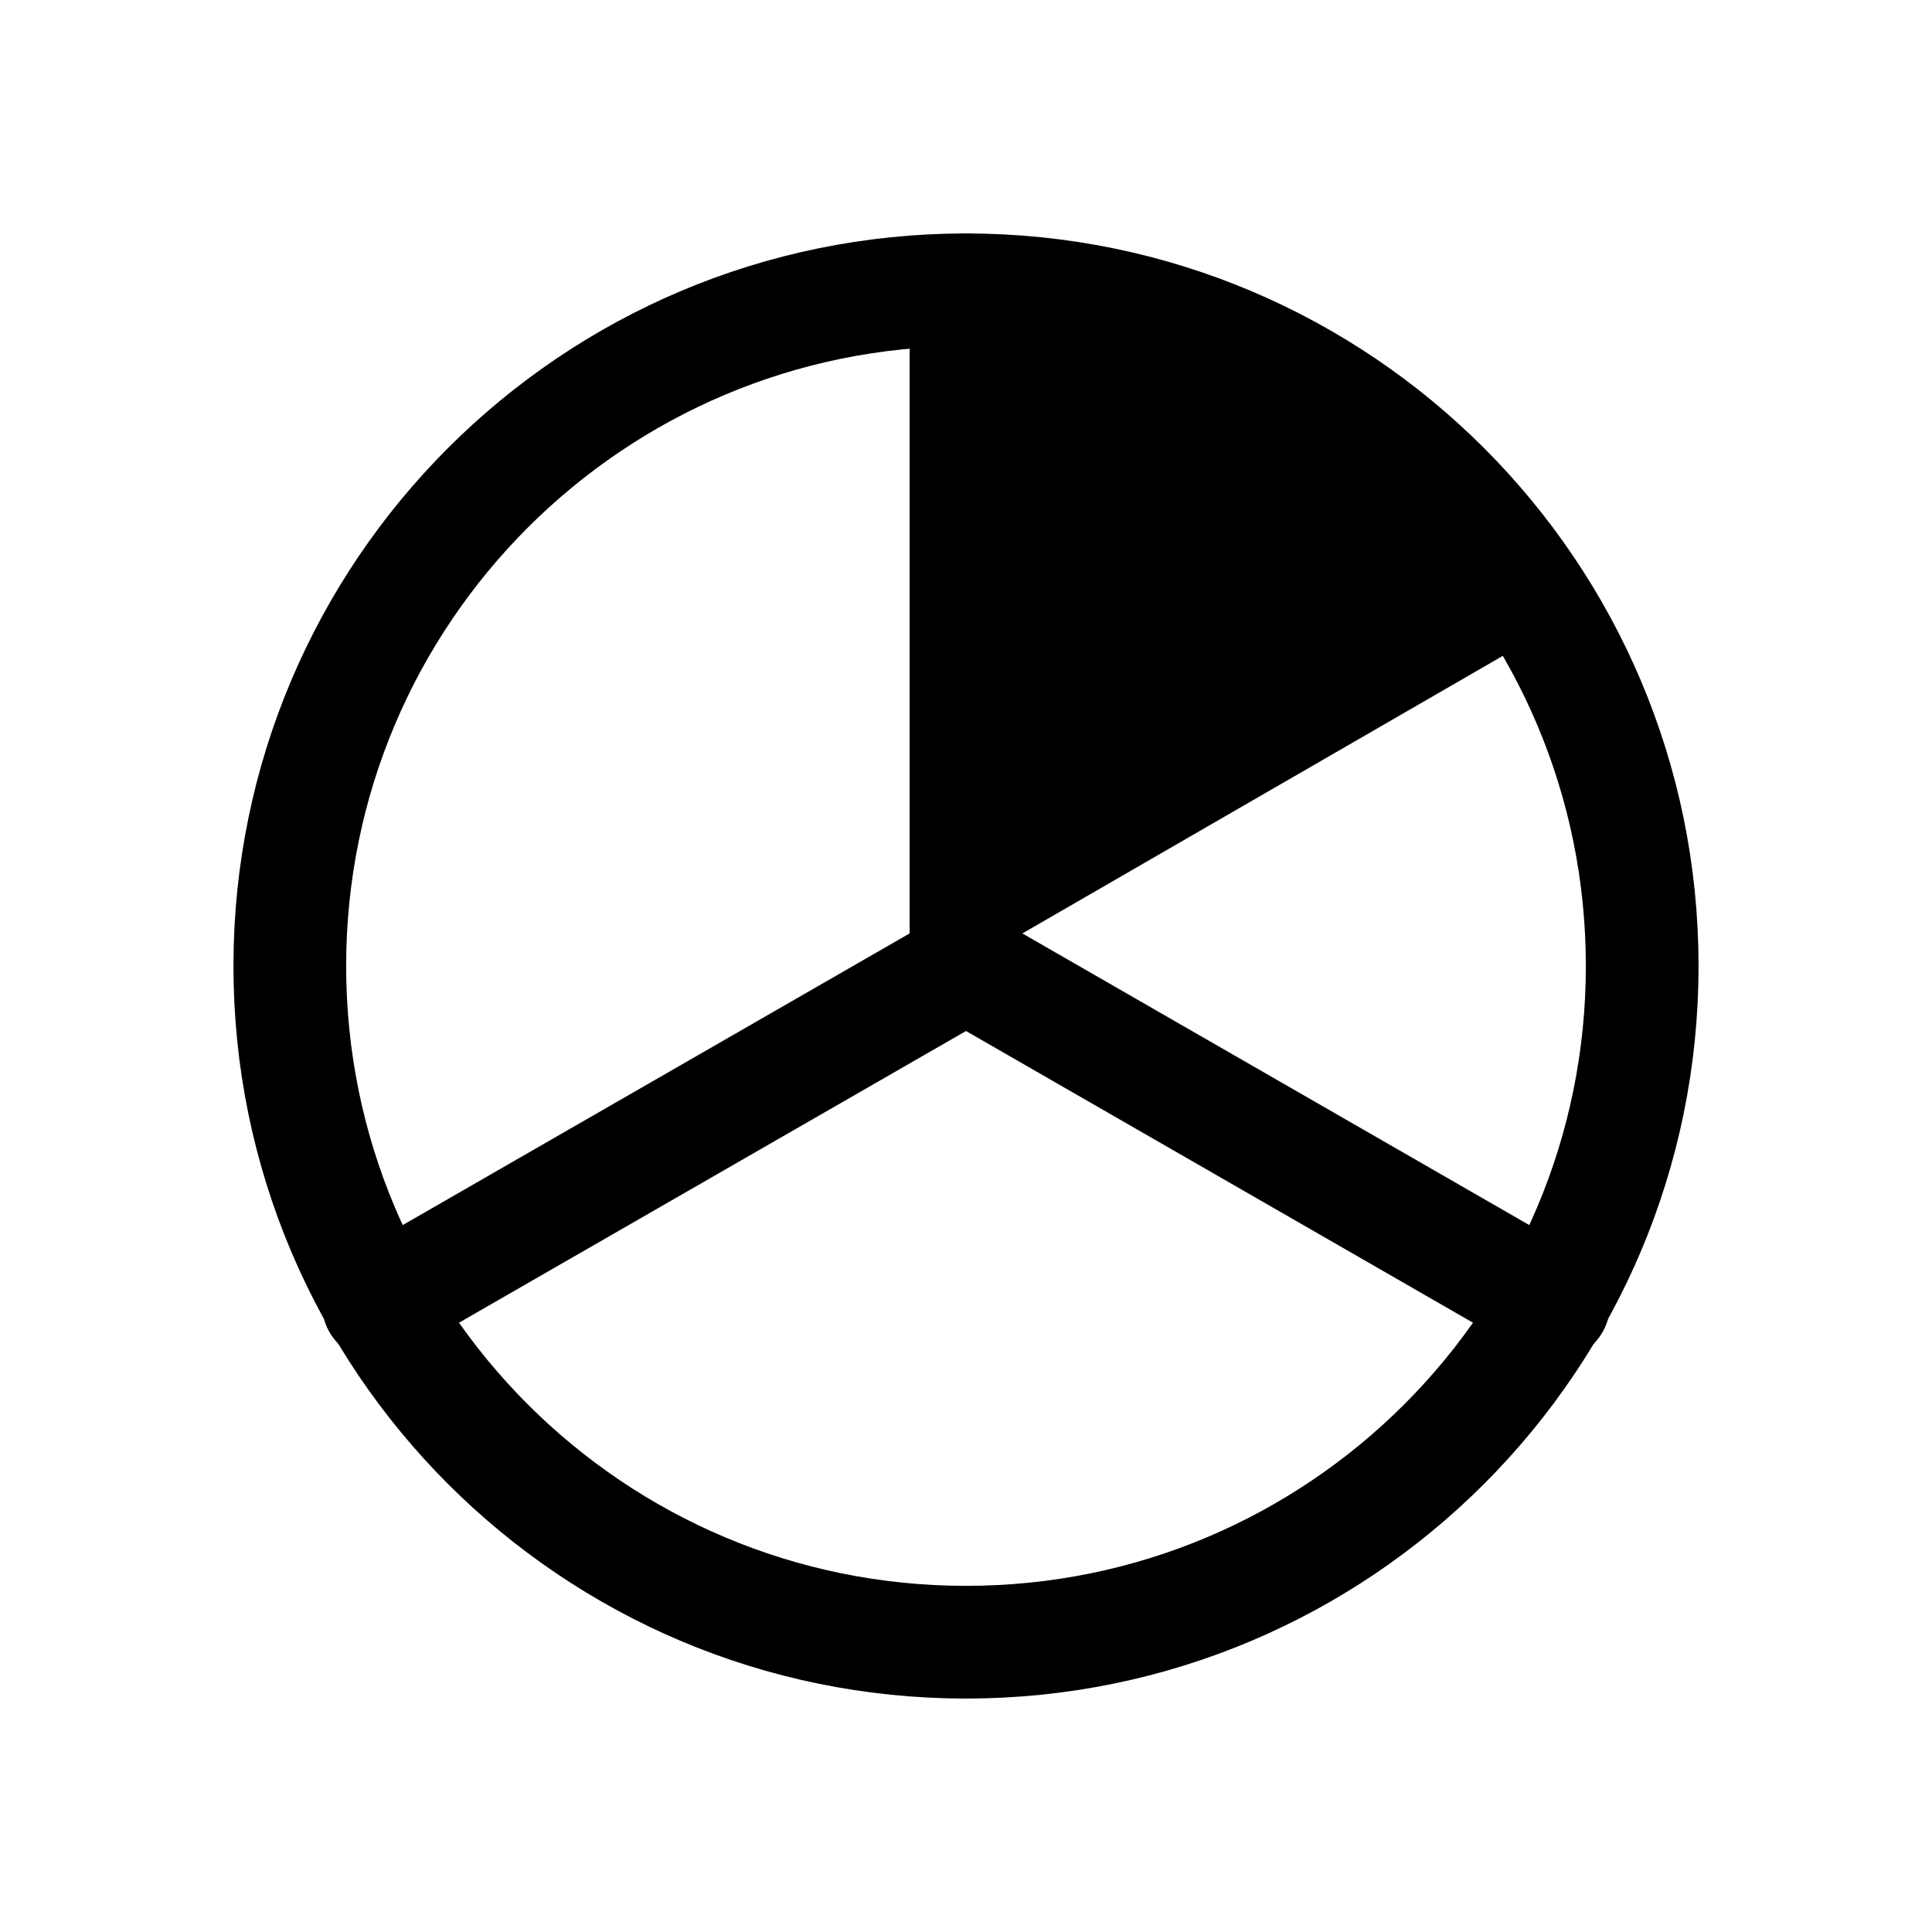
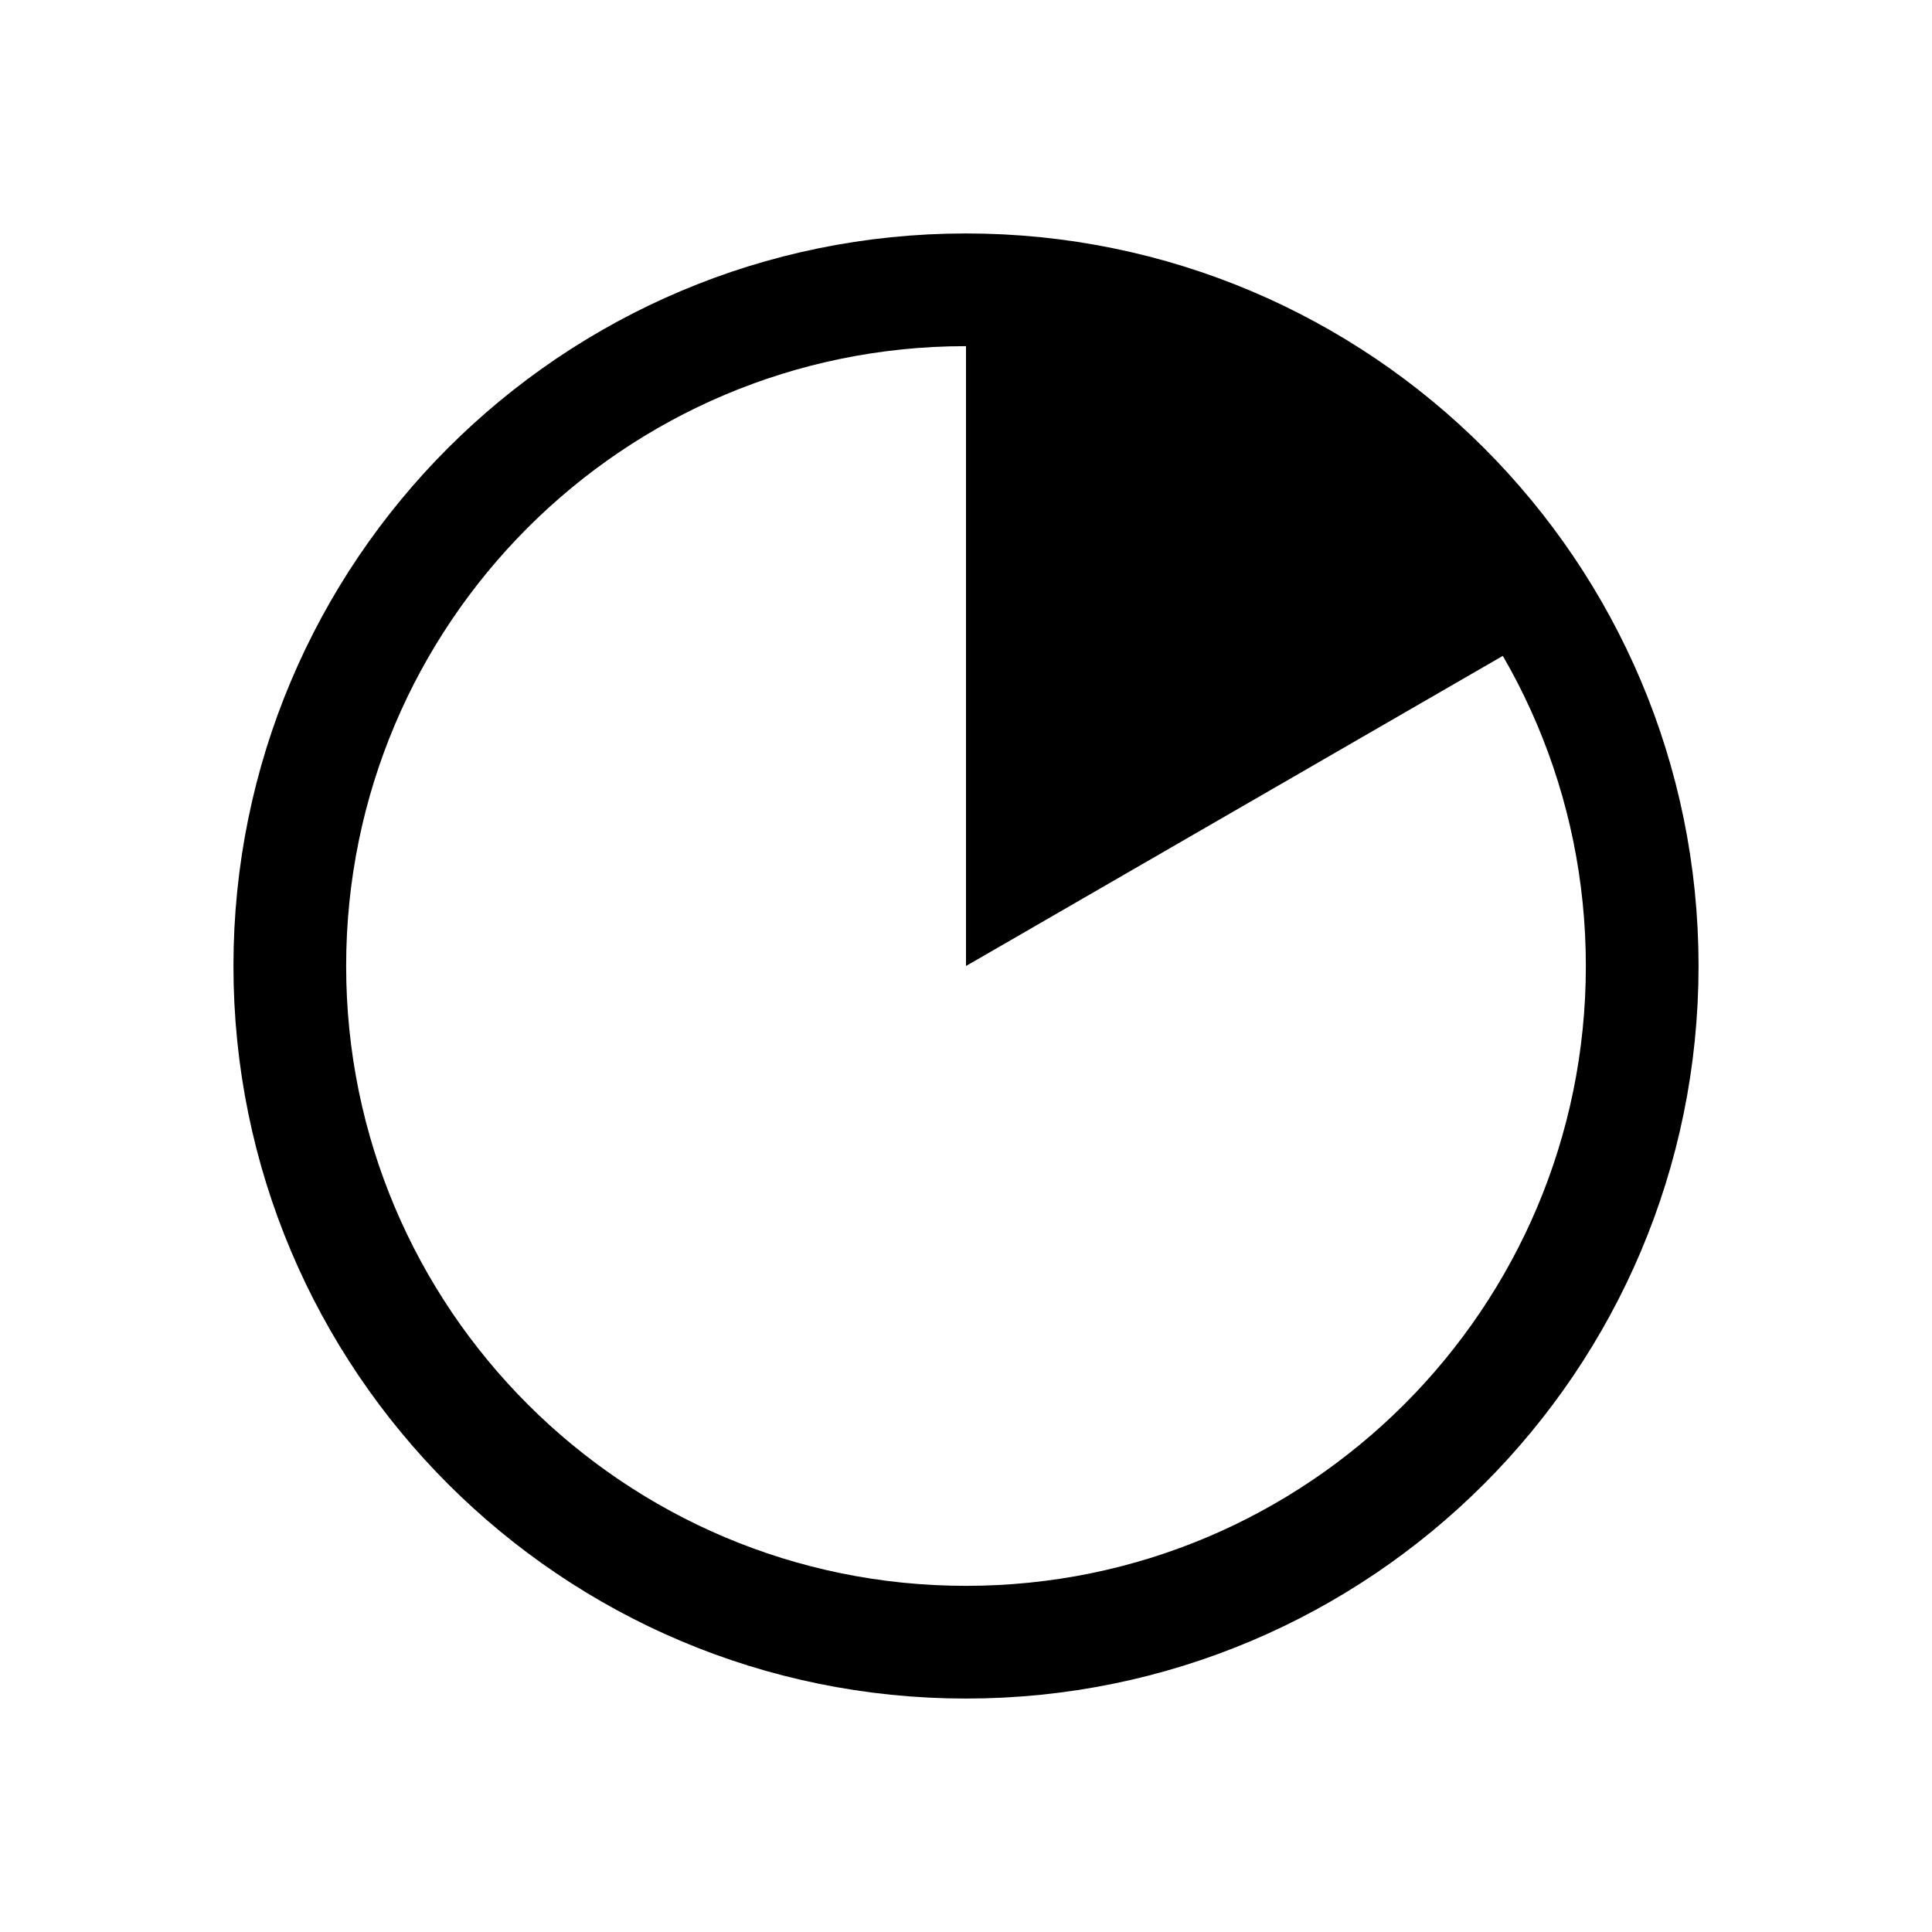
<svg xmlns="http://www.w3.org/2000/svg" viewBox="0 0 24 24" width="24" height="24" fill="none" stroke="currentColor" stroke-width="1.4" stroke-linecap="round" stroke-linejoin="round">
  <path d="M3.6,12A8.4,8.4 0 1,0 20.4,12A8.4,8.4 0 1,0 3.6,12Z" />
-   <path d="M12,12L12,3.6 M12,12L19.3,16.2 M12,12L4.7,16.2" />
  <path d="M12,12L12,3.6A8.4,8.4 0 0,1 19.27,7.8Z" fill="currentColor" stroke="none" />
</svg>
